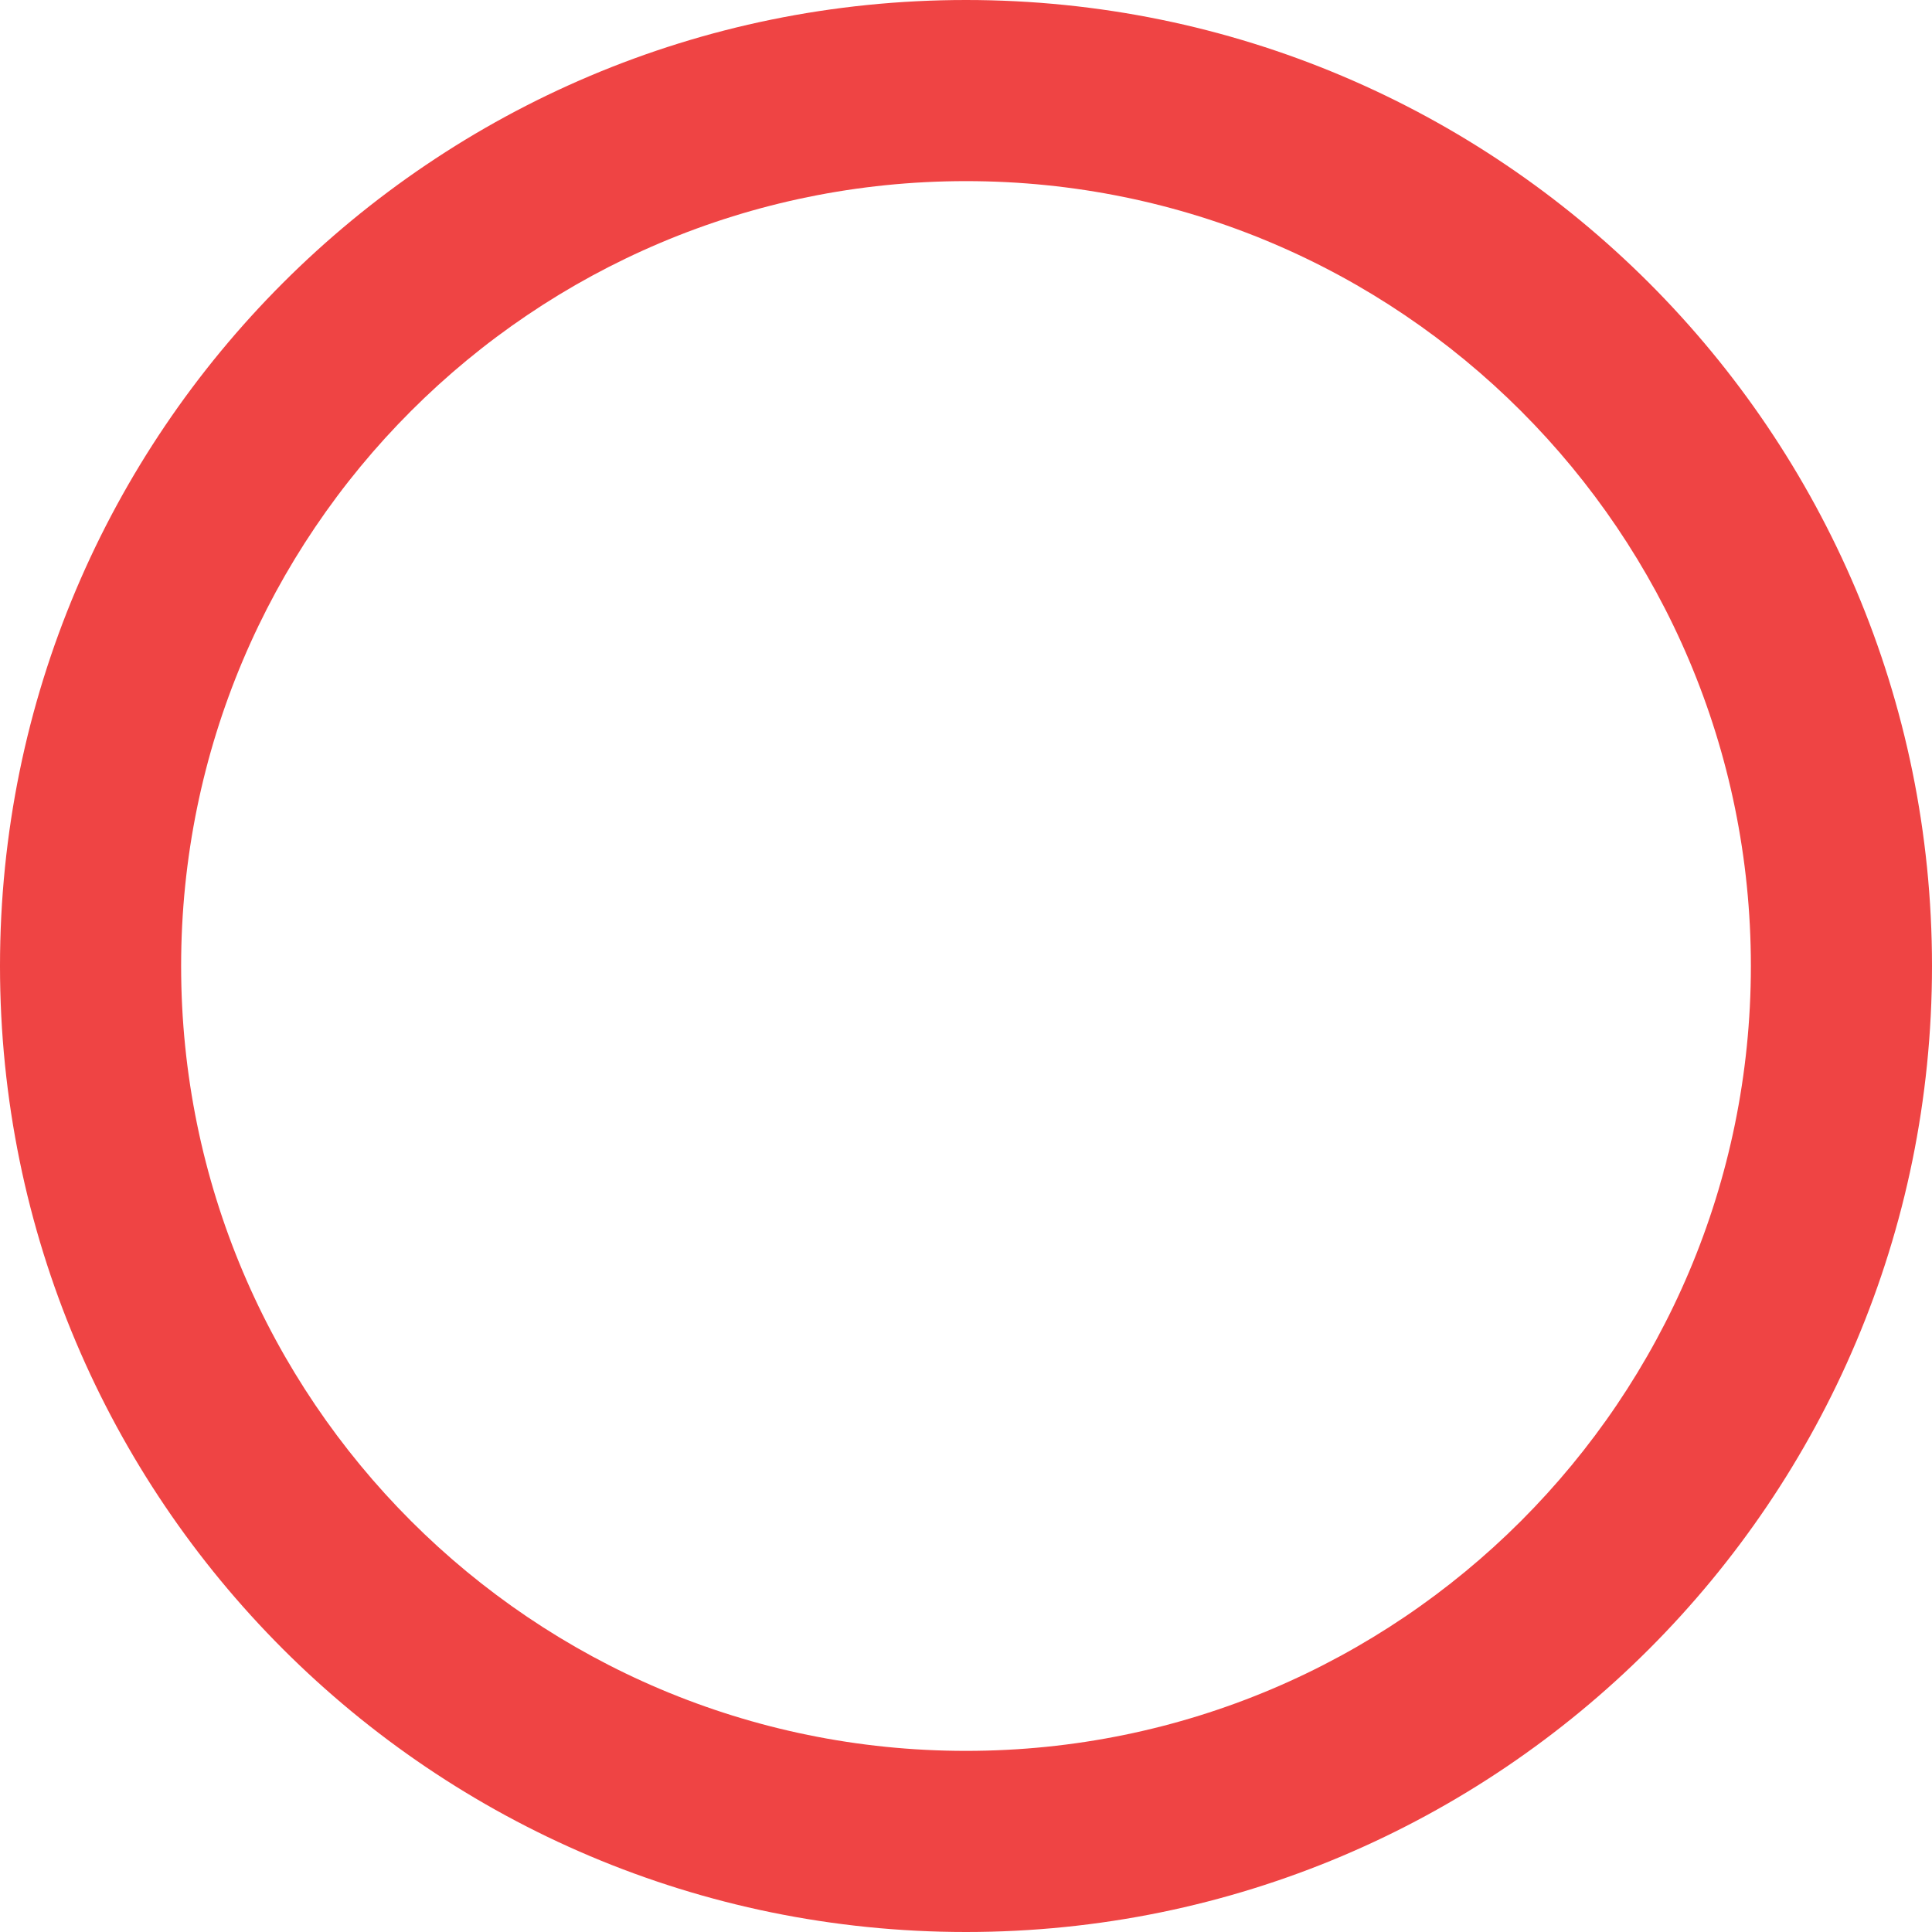
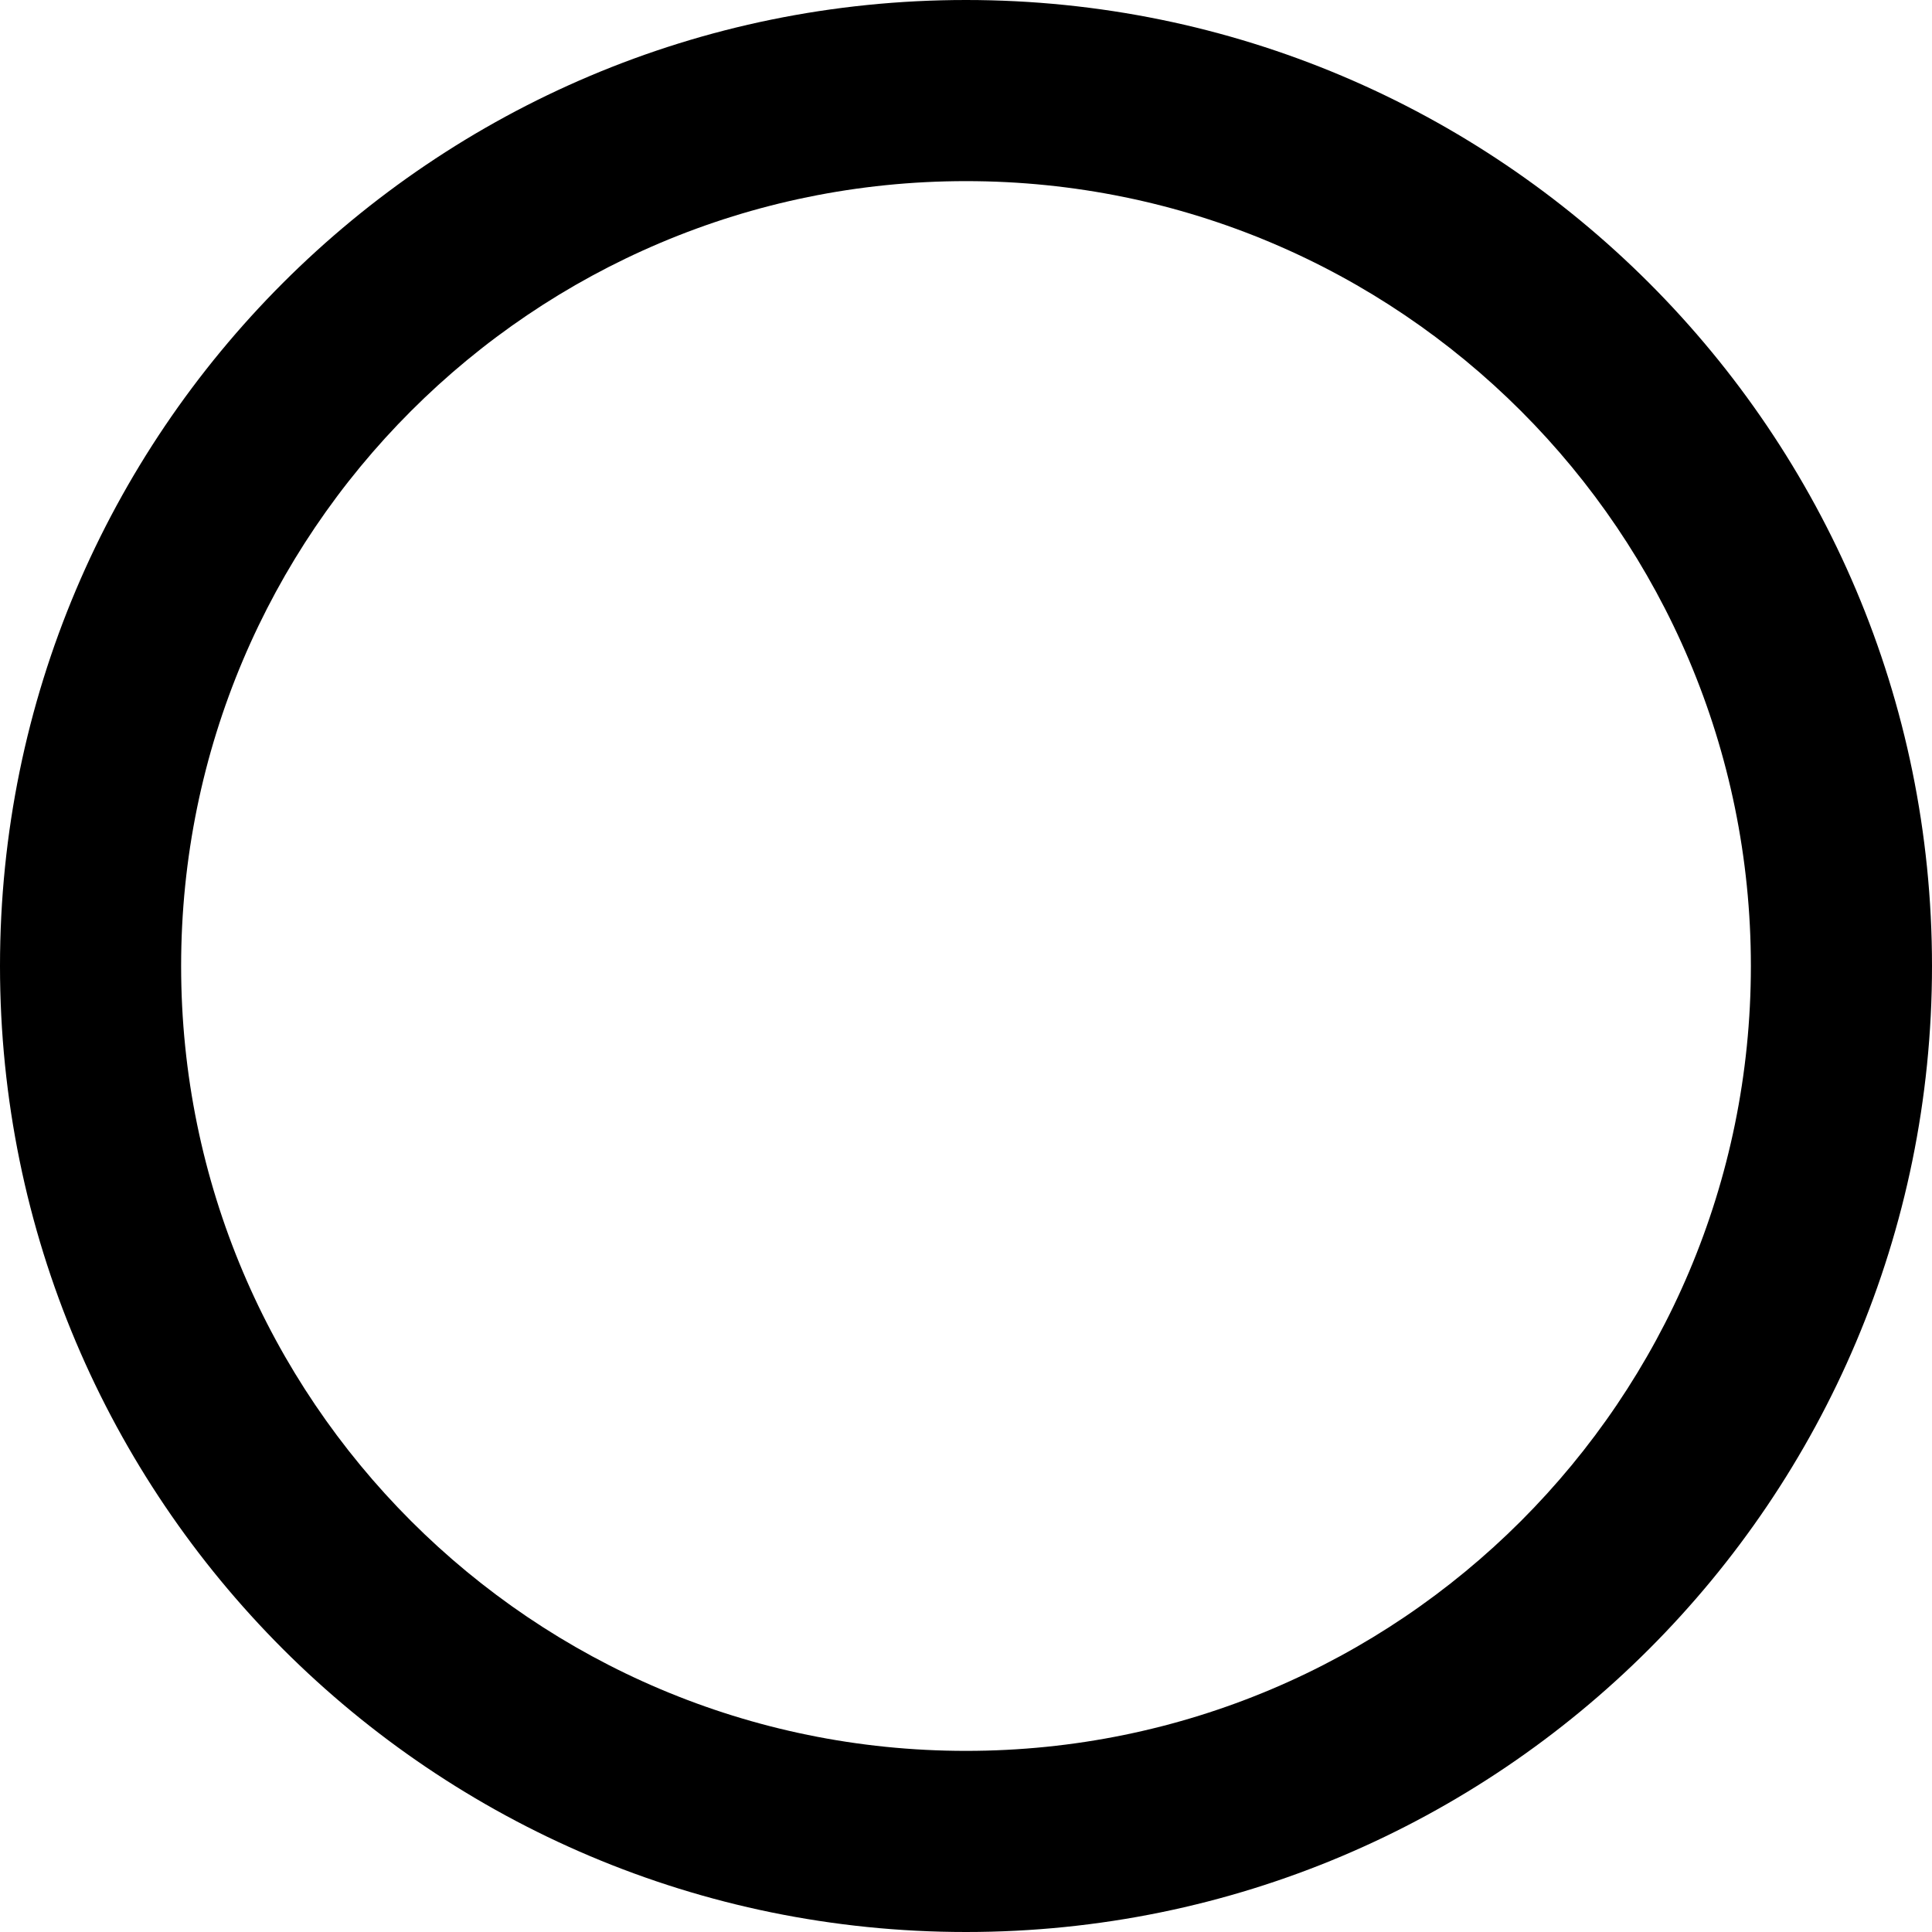
<svg xmlns="http://www.w3.org/2000/svg" viewBox="0 0 512 512">
-   <path fill="rgb(239, 68, 68 )" d="M464 256A208 208 0 1 0 48 256a208 208 0 1 0 416 0zM0 256a256 256 0 1 1 512 0A256 256 0 1 1 0 256z" />
+   <path fill="rgb(0, 0, 0 )" d="M464 256A208 208 0 1 0 48 256a208 208 0 1 0 416 0zM0 256a256 256 0 1 1 512 0A256 256 0 1 1 0 256z" />
</svg>
